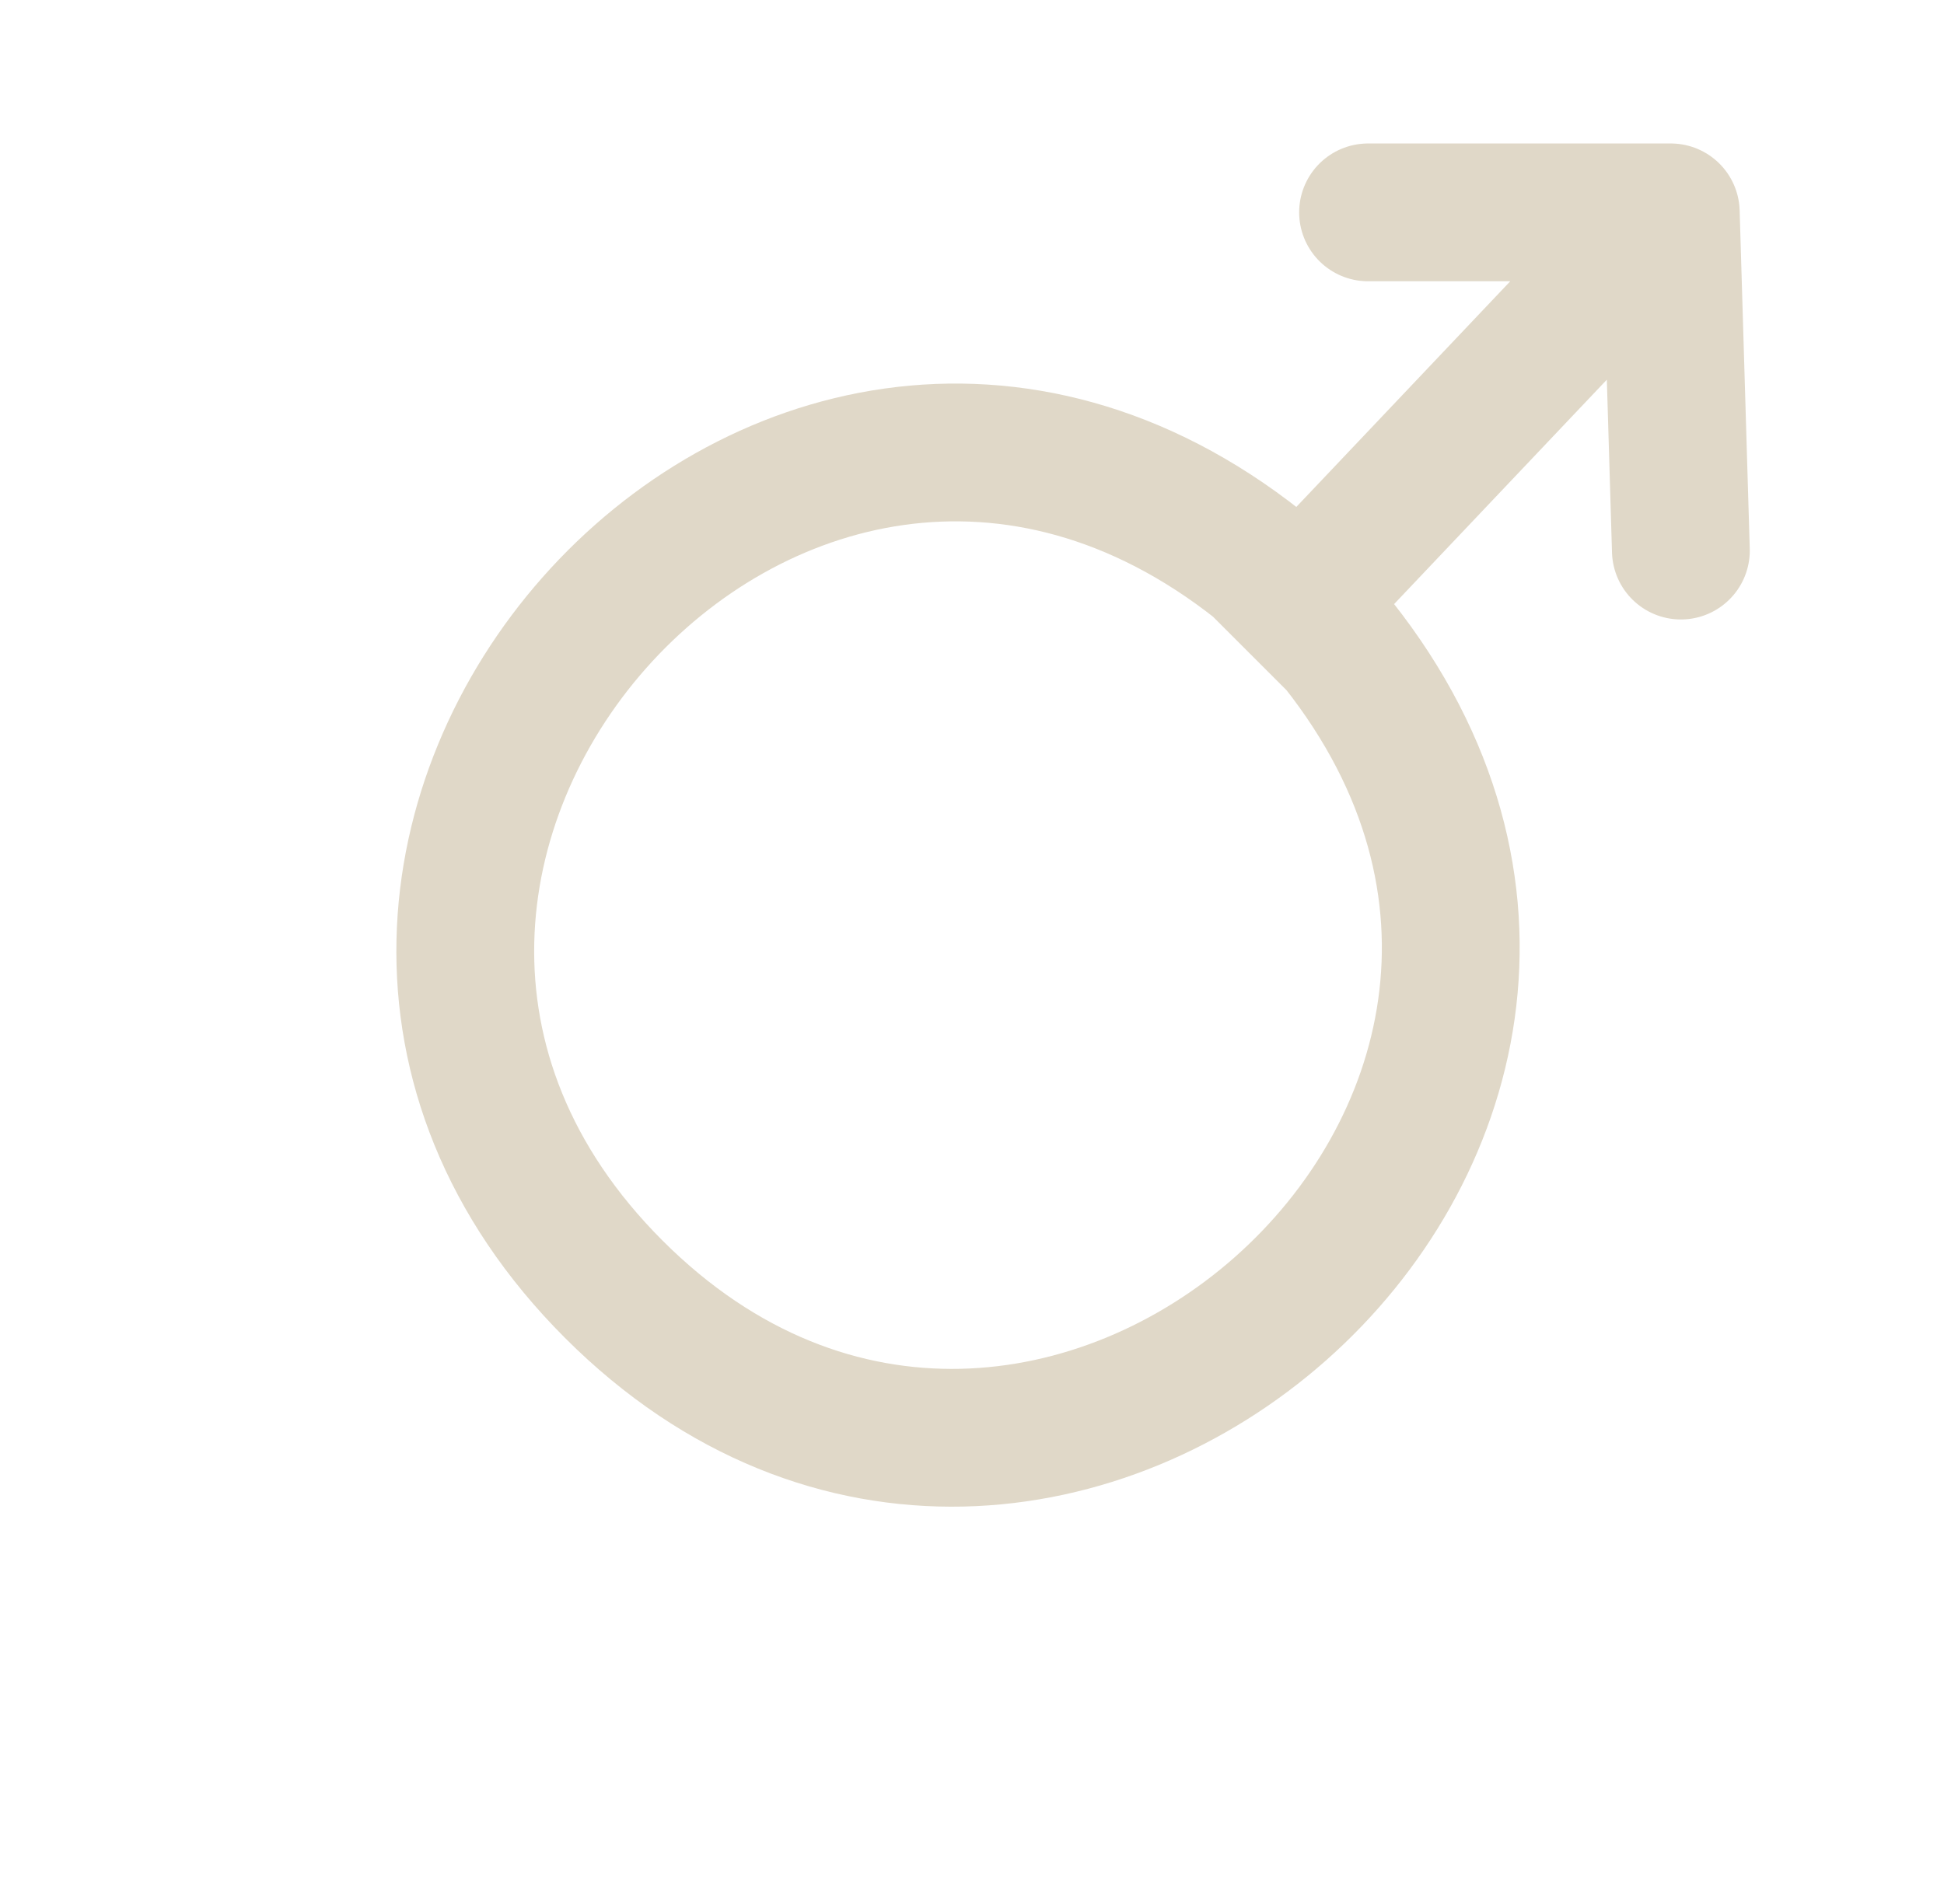
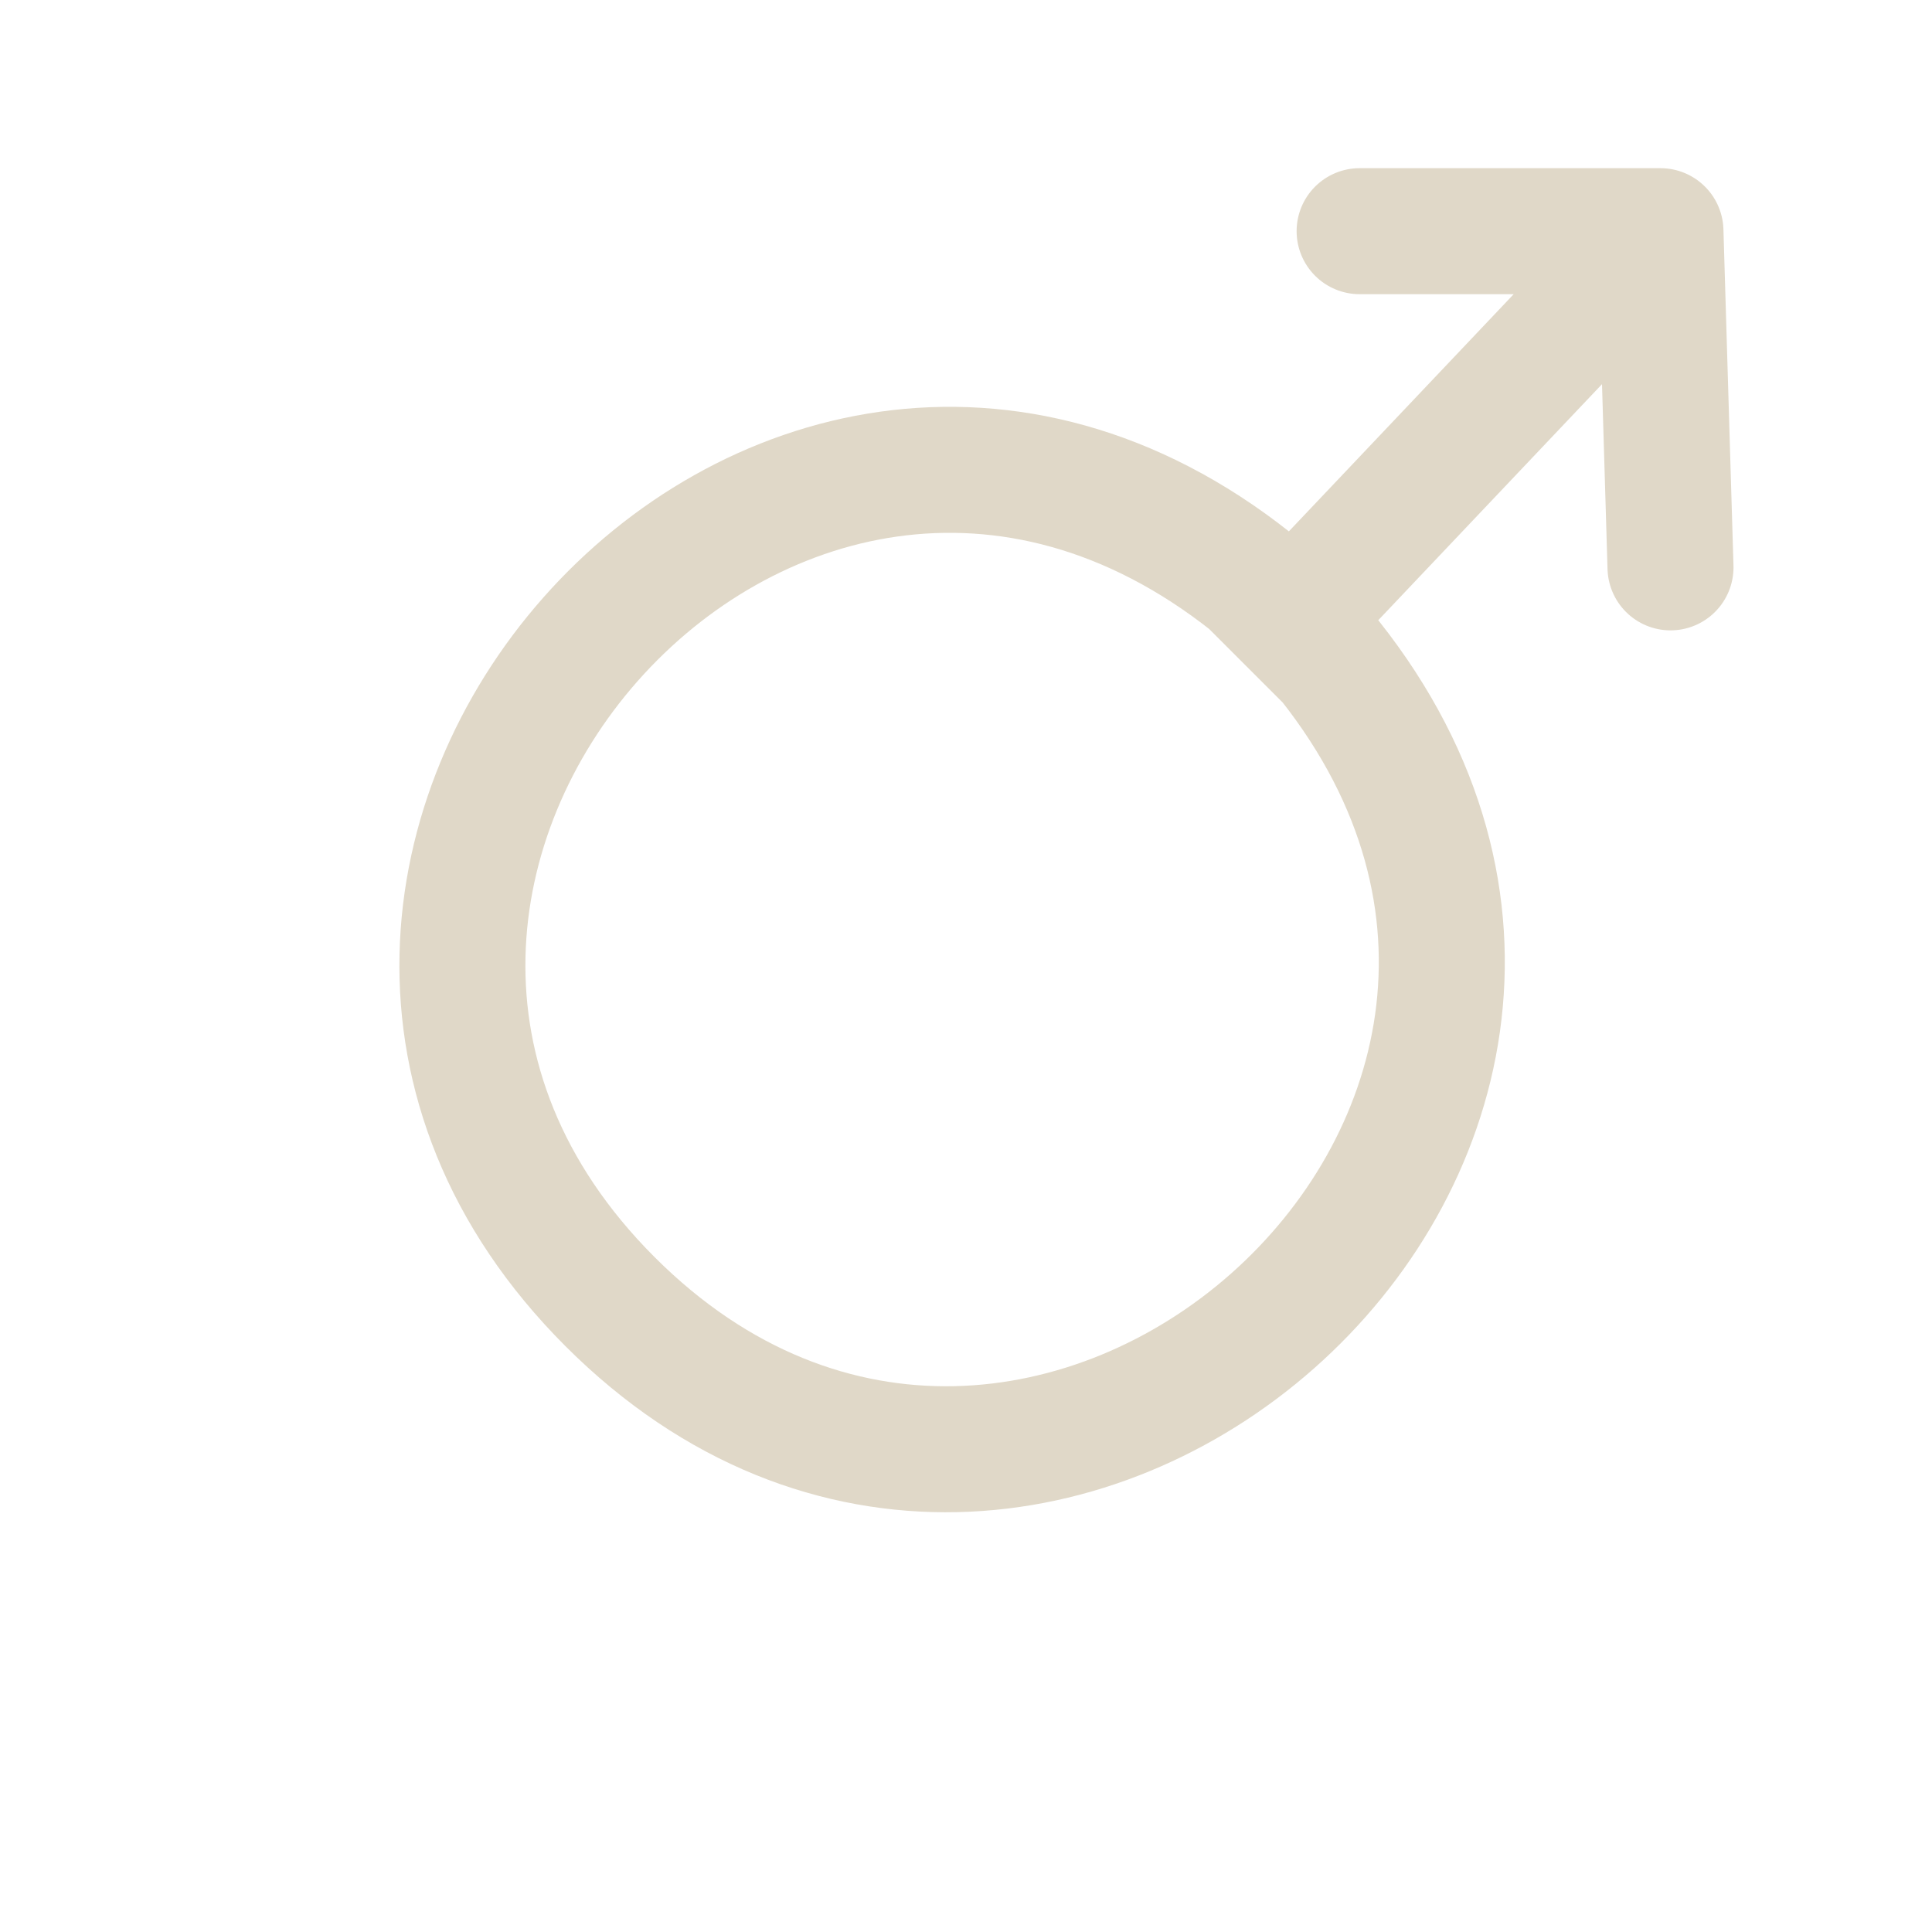
- <svg xmlns="http://www.w3.org/2000/svg" viewBox="-11.70 -8.15 21.16 20.72" fill="none" stroke="#e0d8c8" stroke-width="1.5" stroke-linecap="round" stroke-linejoin="round">
+ <svg xmlns="http://www.w3.org/2000/svg" viewBox="-11.70 -8.37 21.16 21.16" fill="none" stroke="#e0d8c8" stroke-width="1.38" stroke-linecap="round" stroke-linejoin="round">
  <path d="m 2.0,-2.0 c -5.247,-4.151 -11.699,3.206 -7.019,7.886 4.68,4.68 12.037,-1.771 7.886,-7.019 z m 0,0 0.434,0.434 3.997,-4.217 m -3.24,-0.055 3.295,0 0.11,3.682" />
</svg>
